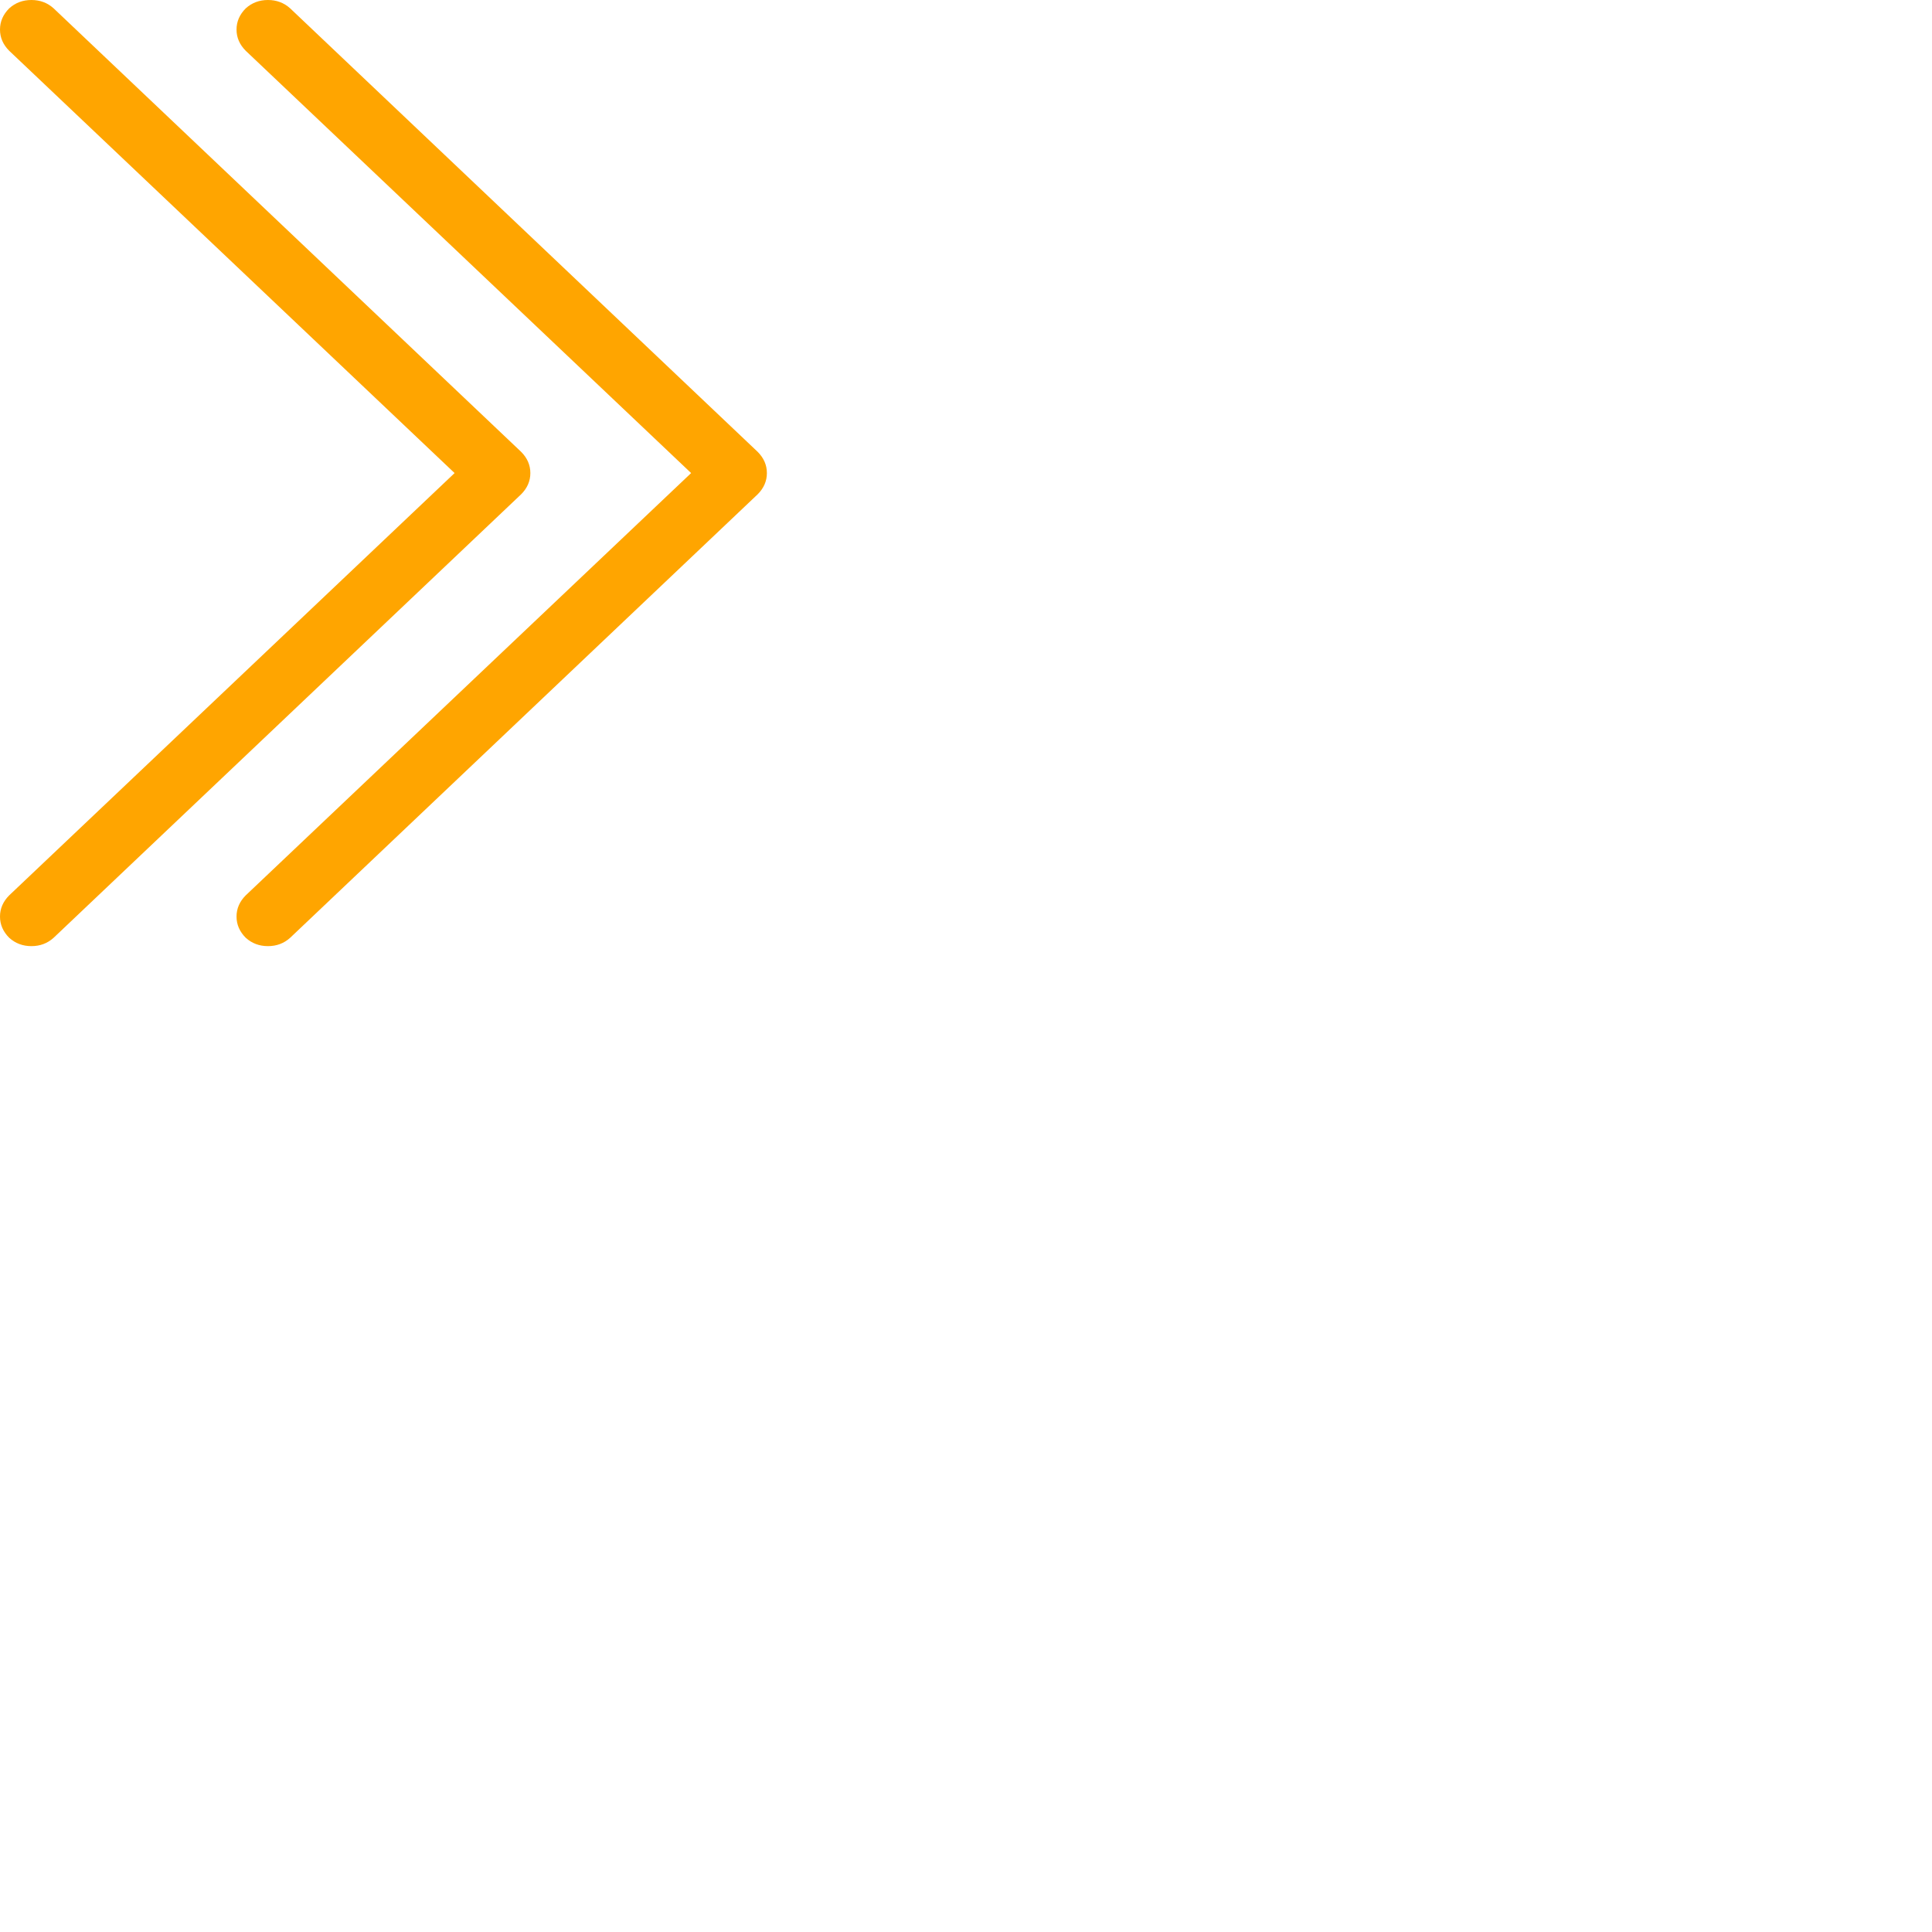
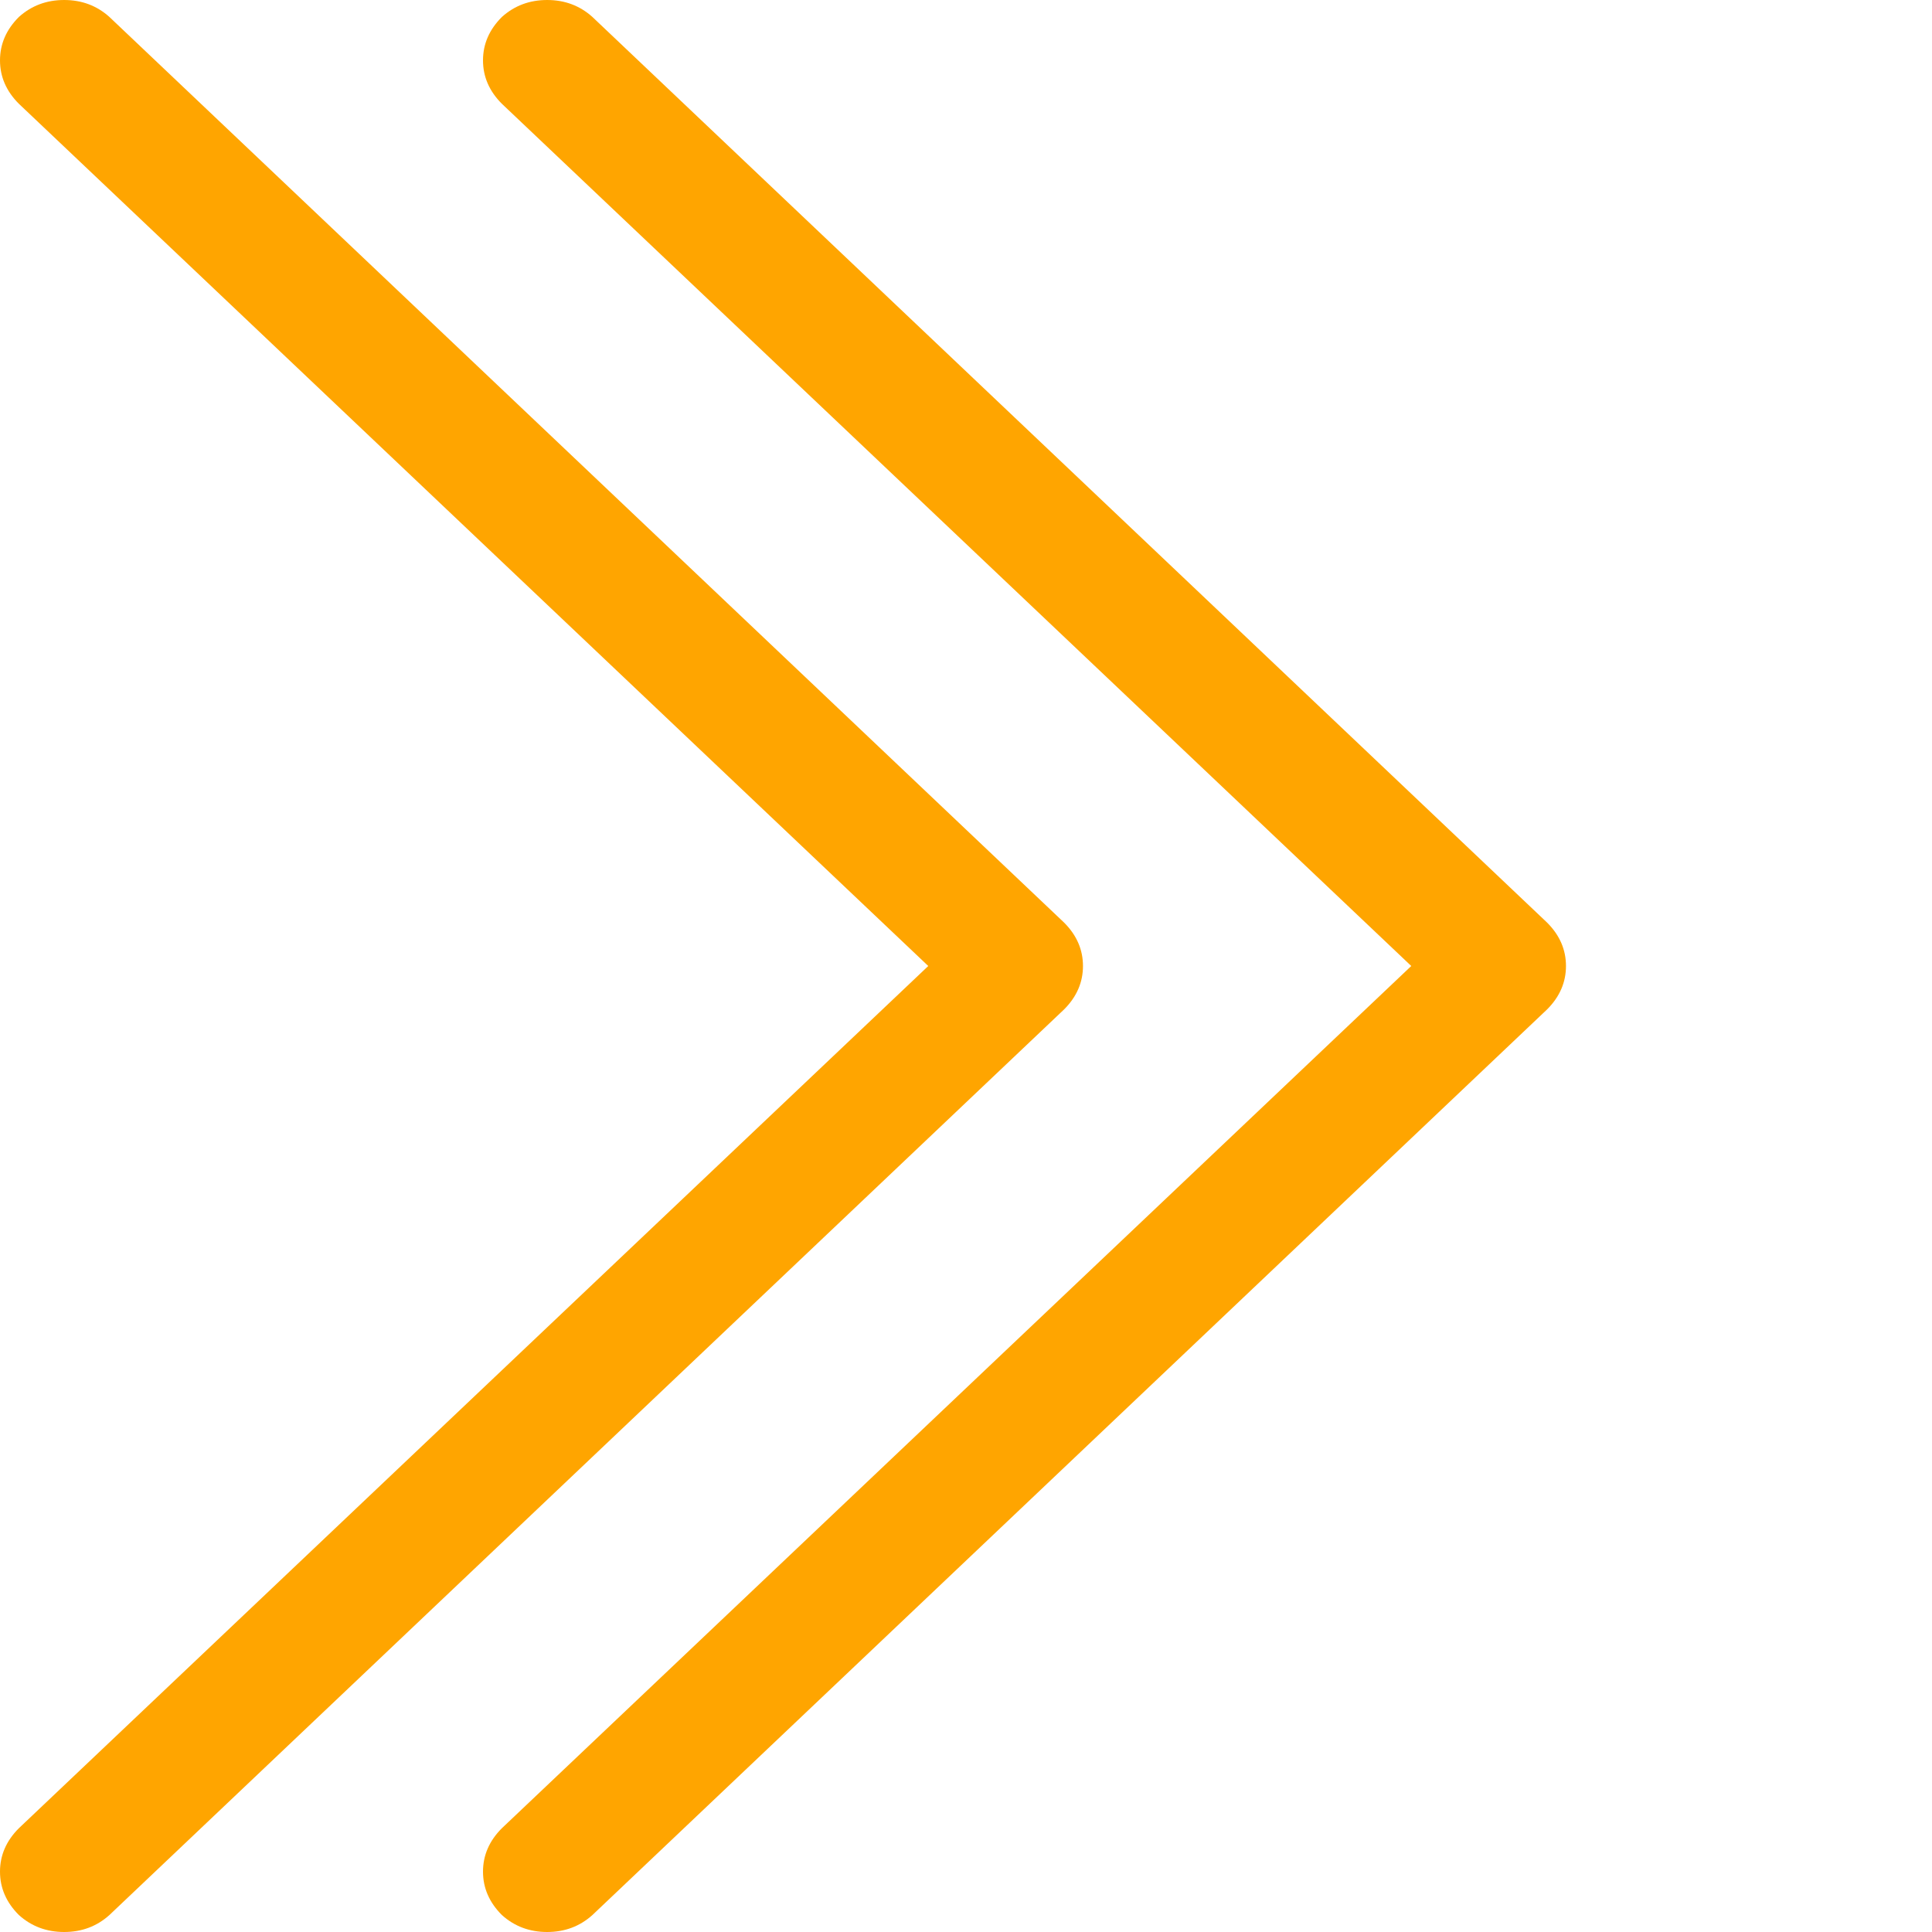
- <svg xmlns="http://www.w3.org/2000/svg" fill="orange" width="24" heigth="24" viewBox="0 0 2091 2091">
+ <svg xmlns="http://www.w3.org/2000/svg" fill="orange" width="24" heigth="24" viewBox="0 0 1024 1024">
  <path d="M266 9q-10 10-10 23t10 23l482 457-482 457q-10 10-10 23t10 23q10 9 24 9t24-9l506-480q10-10 10-23t-10-23L314 9q-10-9-24-9t-24 9zM10 9Q0 19 0 32t10 23l482 457L10 969Q0 979 0 992t10 23q10 9 24 9t24-9l506-480q10-10 10-23t-10-23L58 9Q48 0 34 0T10 9z" />
</svg>
